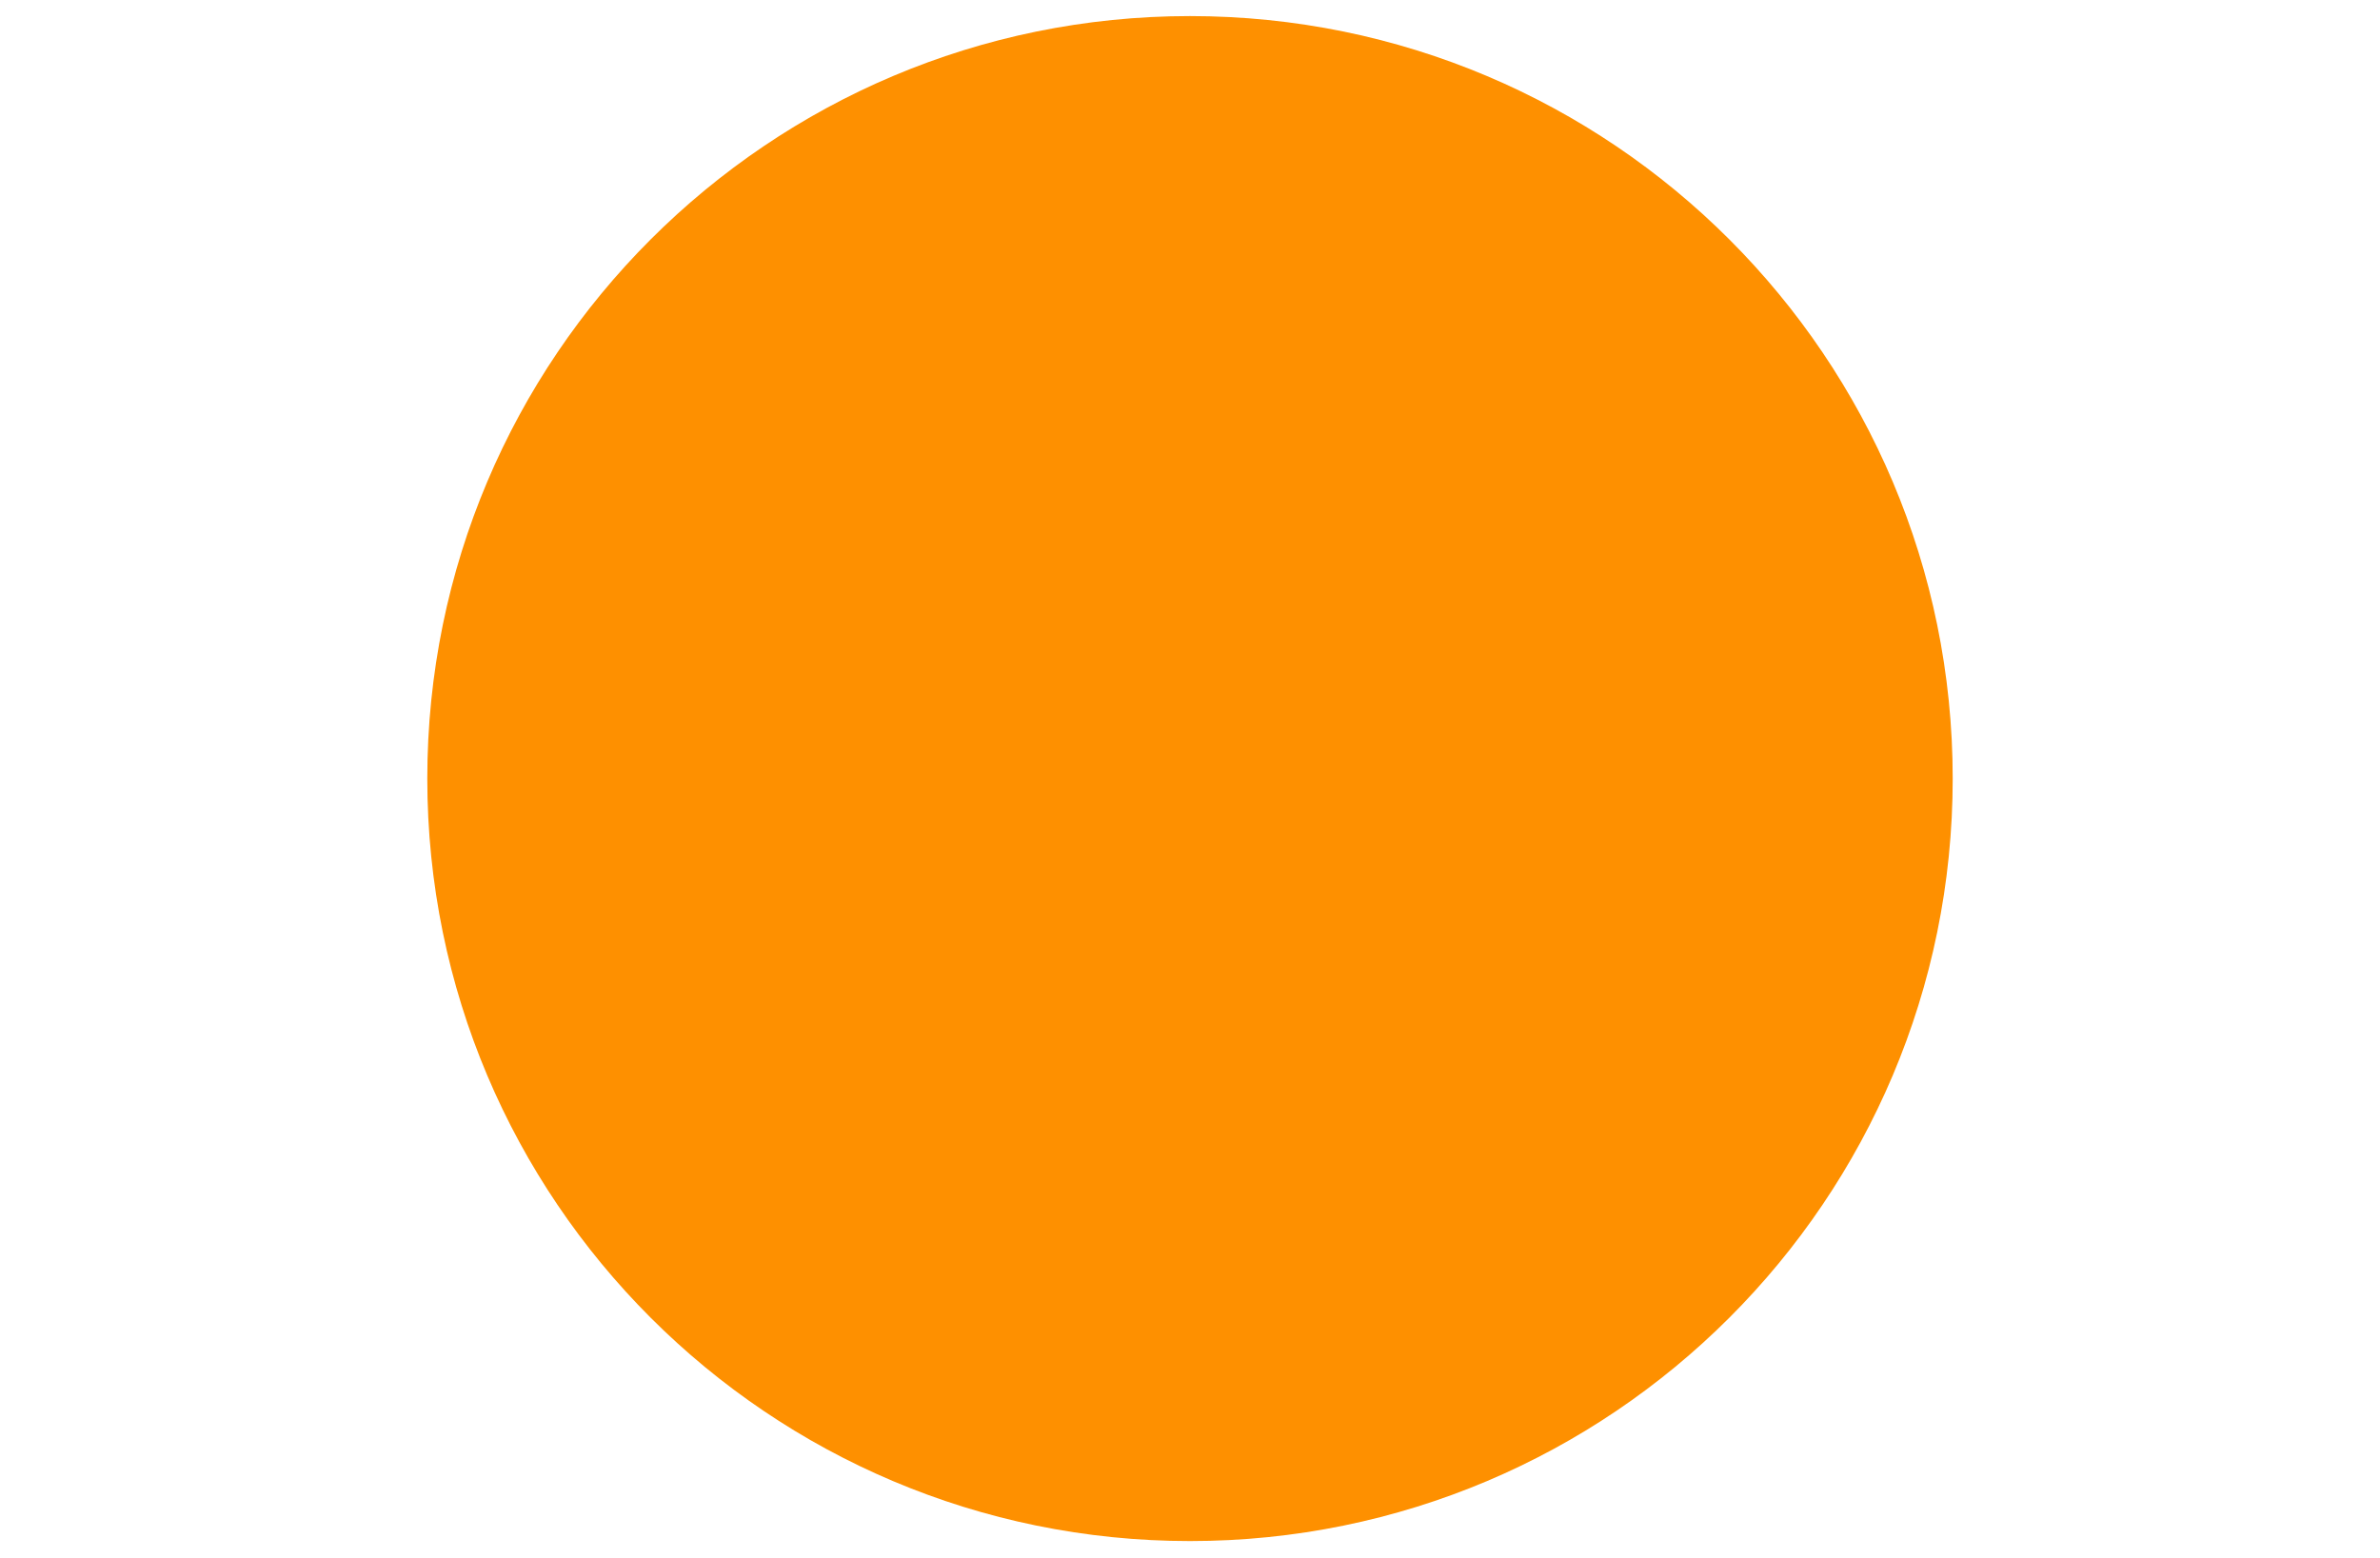
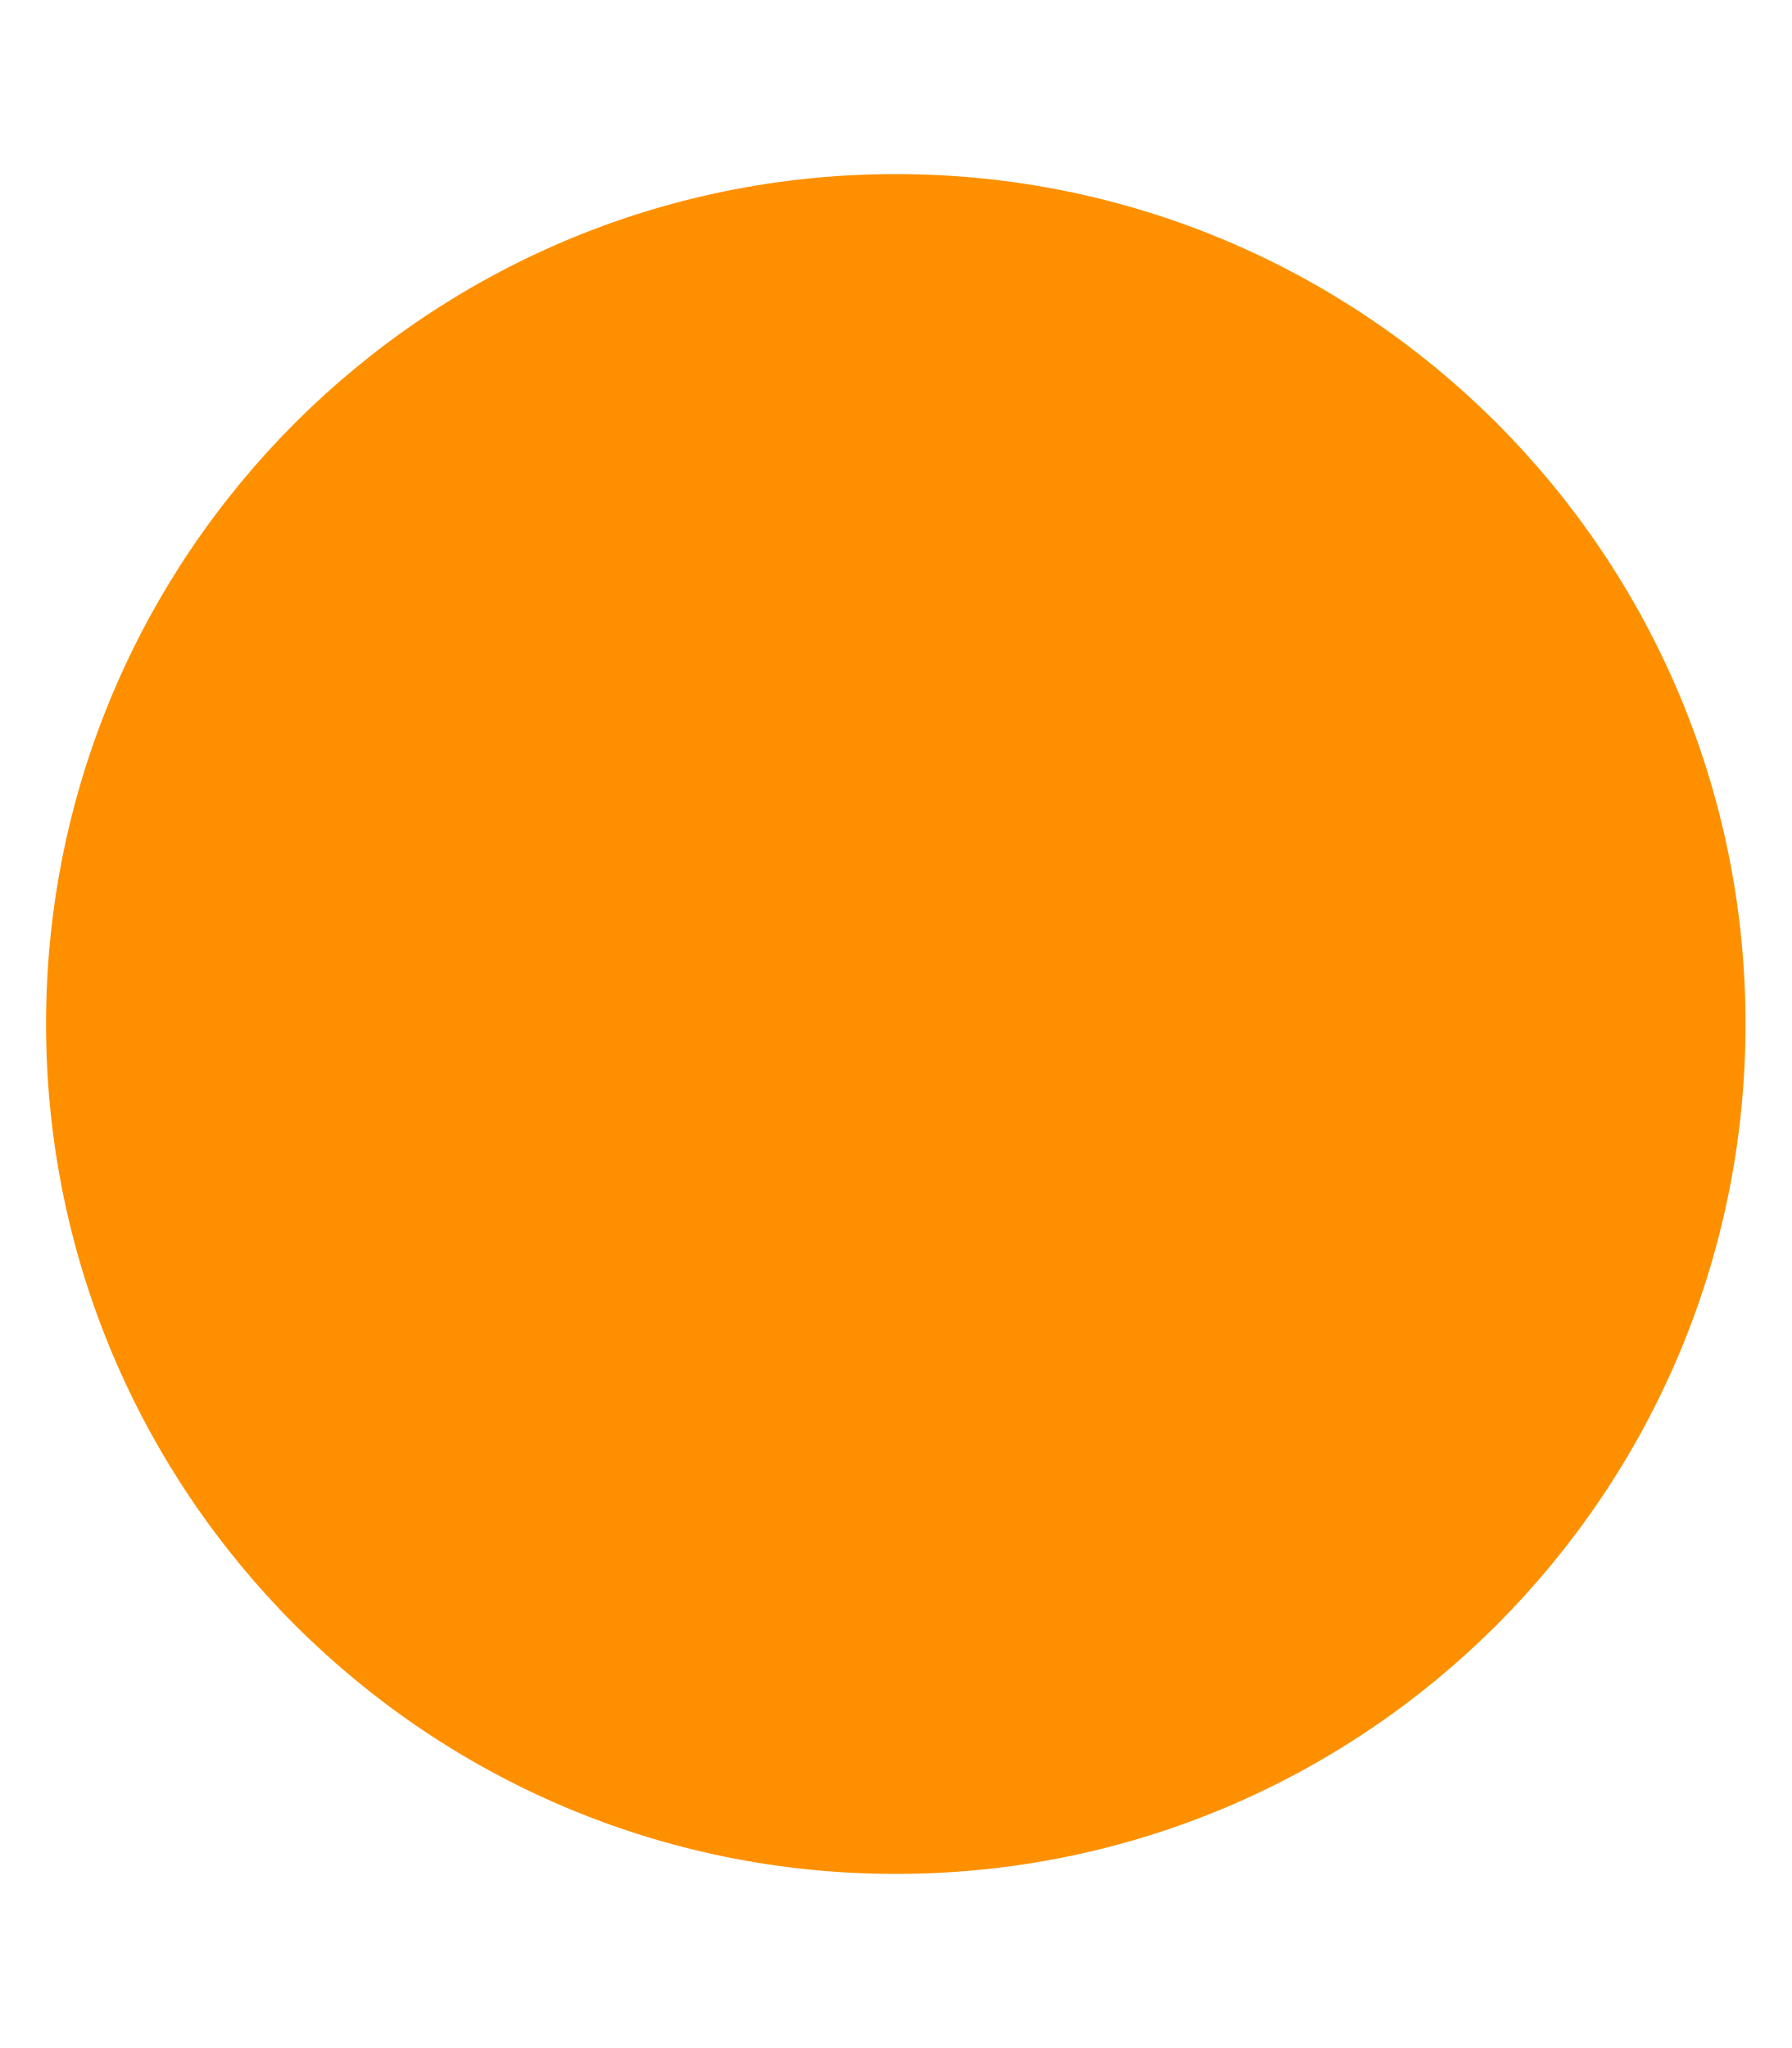
- <svg xmlns="http://www.w3.org/2000/svg" version="1.1" id="Layer_1" x="0px" y="0px" viewBox="0 0 518 339" style="enable-background:new 0 0 518 339;" xml:space="preserve">
+ <svg xmlns="http://www.w3.org/2000/svg" version="1.1" id="Layer_1" x="0px" y="0px" viewBox="0 0 350 400" style="enable-background:new 0 0 350 400;" xml:space="preserve">
  <style type="text/css">
	.st0{fill:#FE9000;}
</style>
  <g>
-     <circle class="st0" cx="259" cy="169.5" r="166" />
+     <circle class="st0" cx="175" cy="200" r="166" />
  </g>
</svg>
